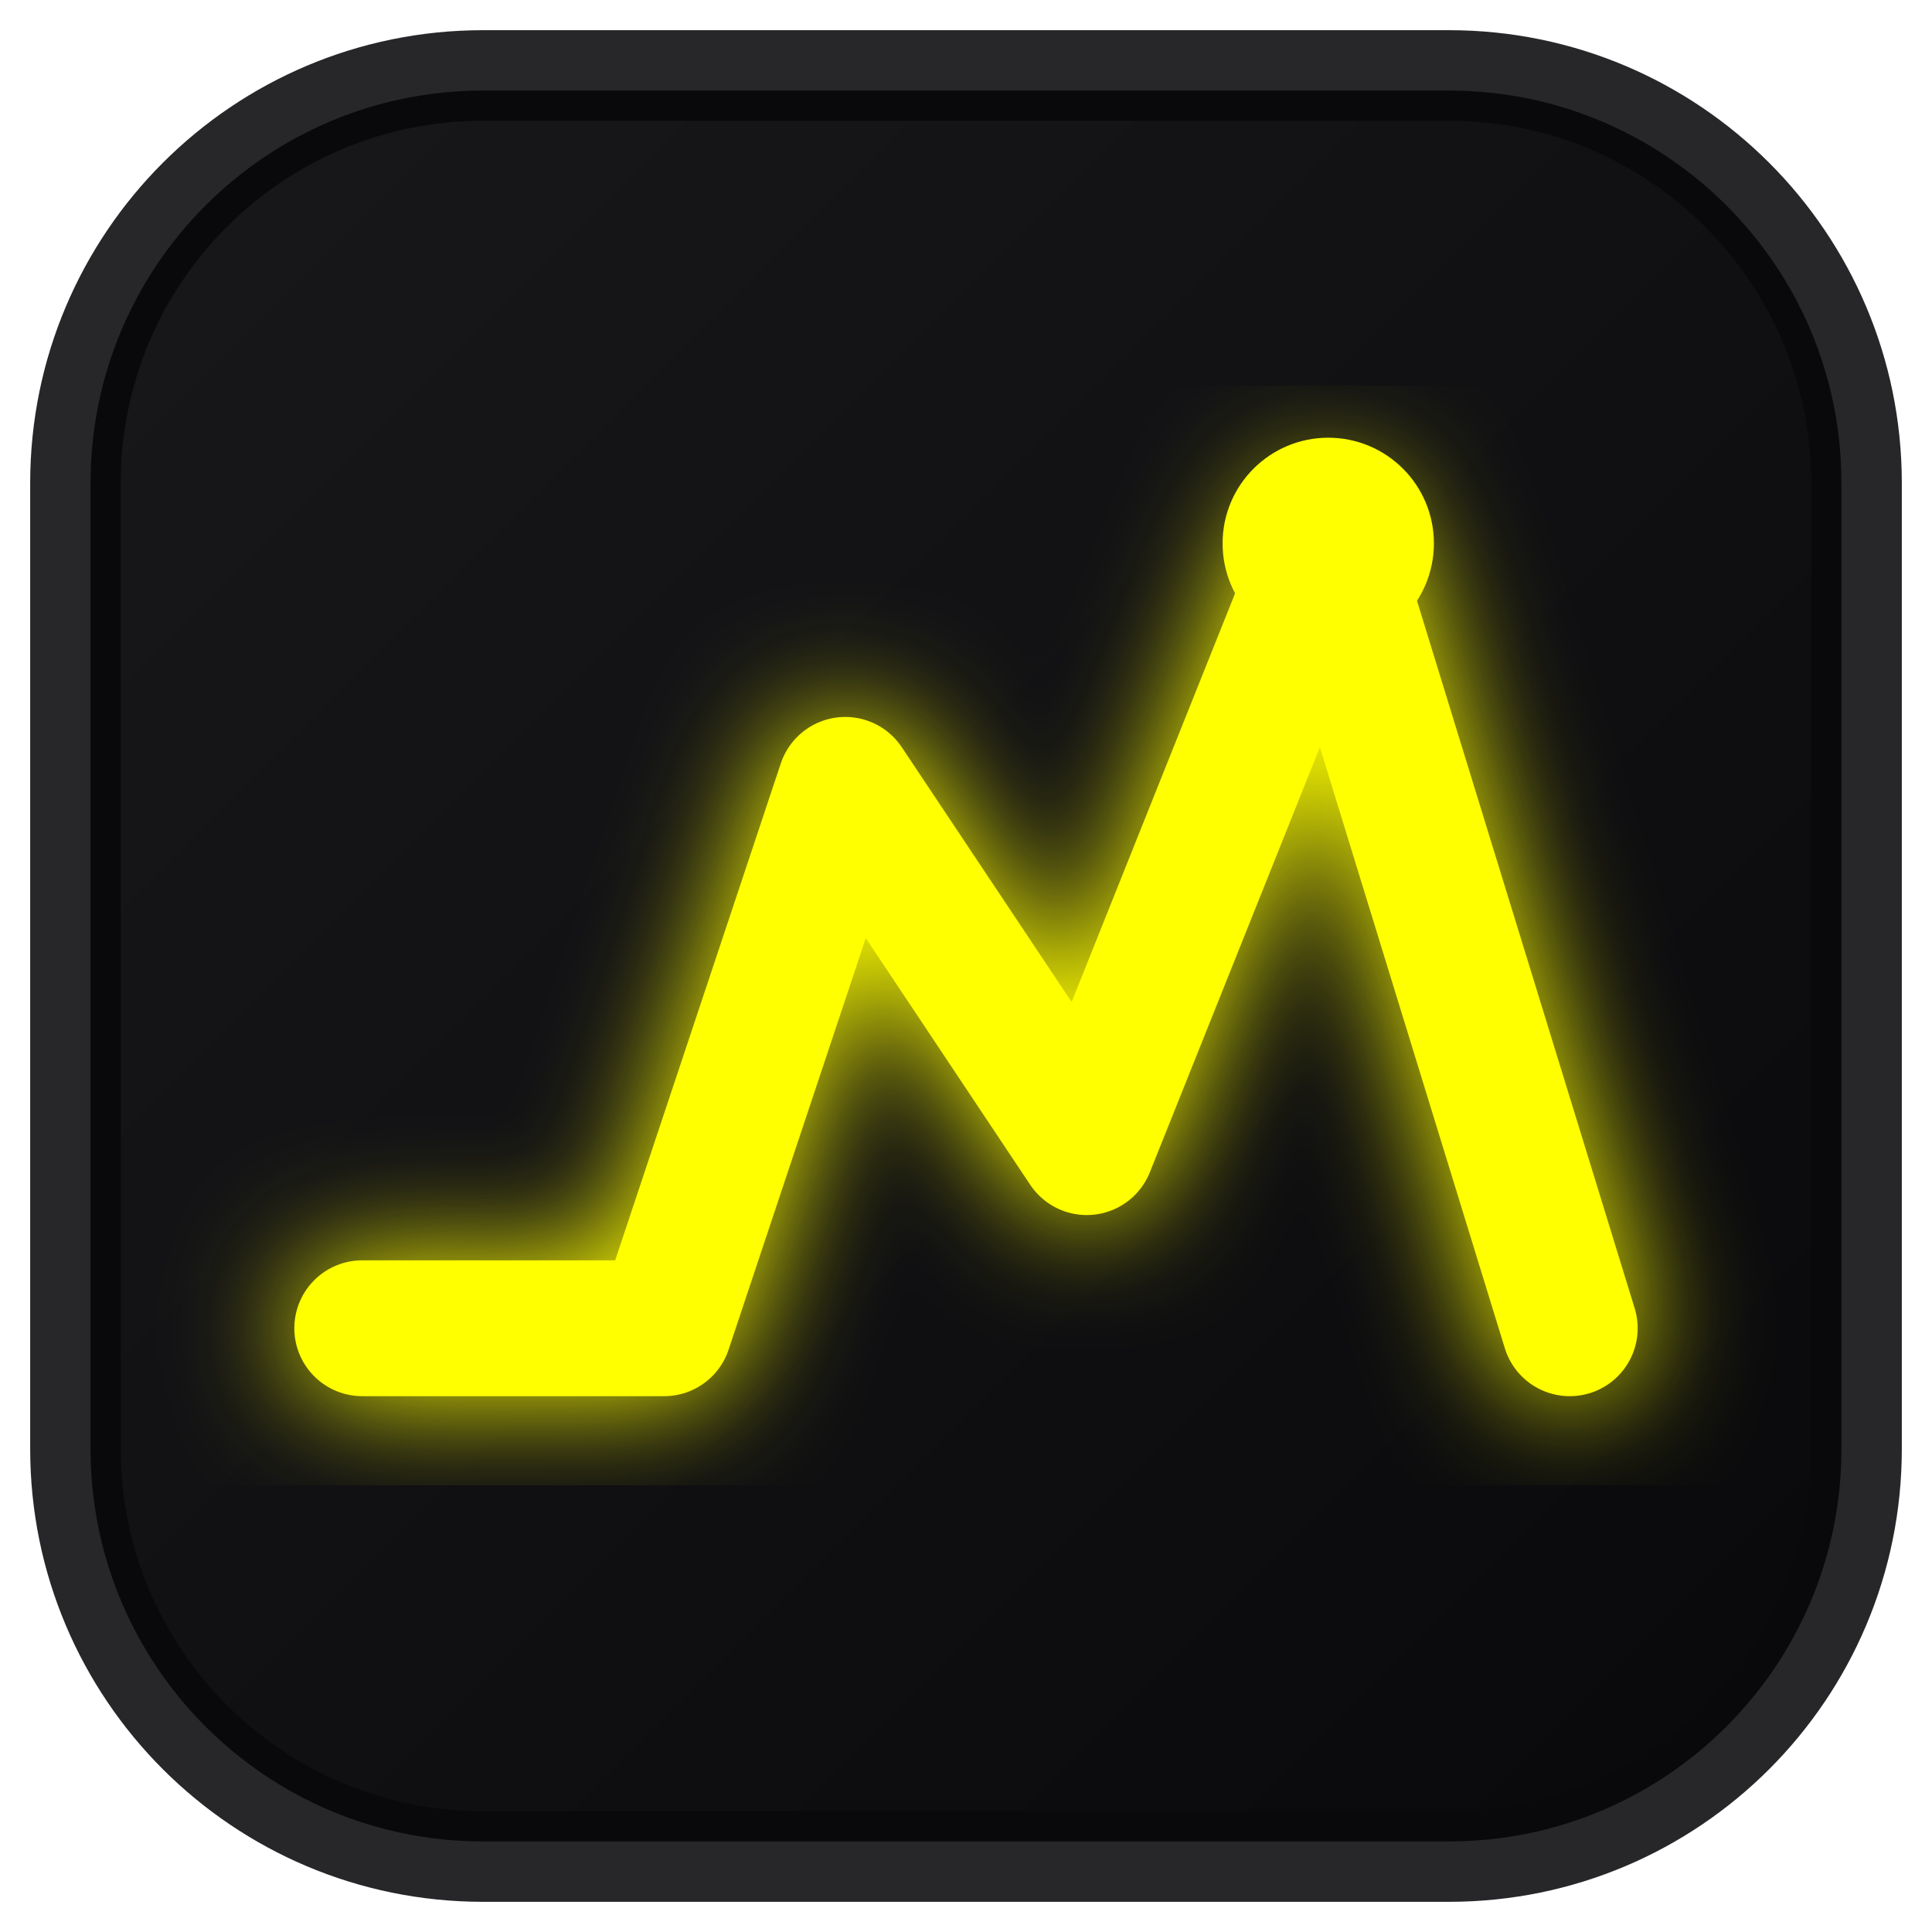
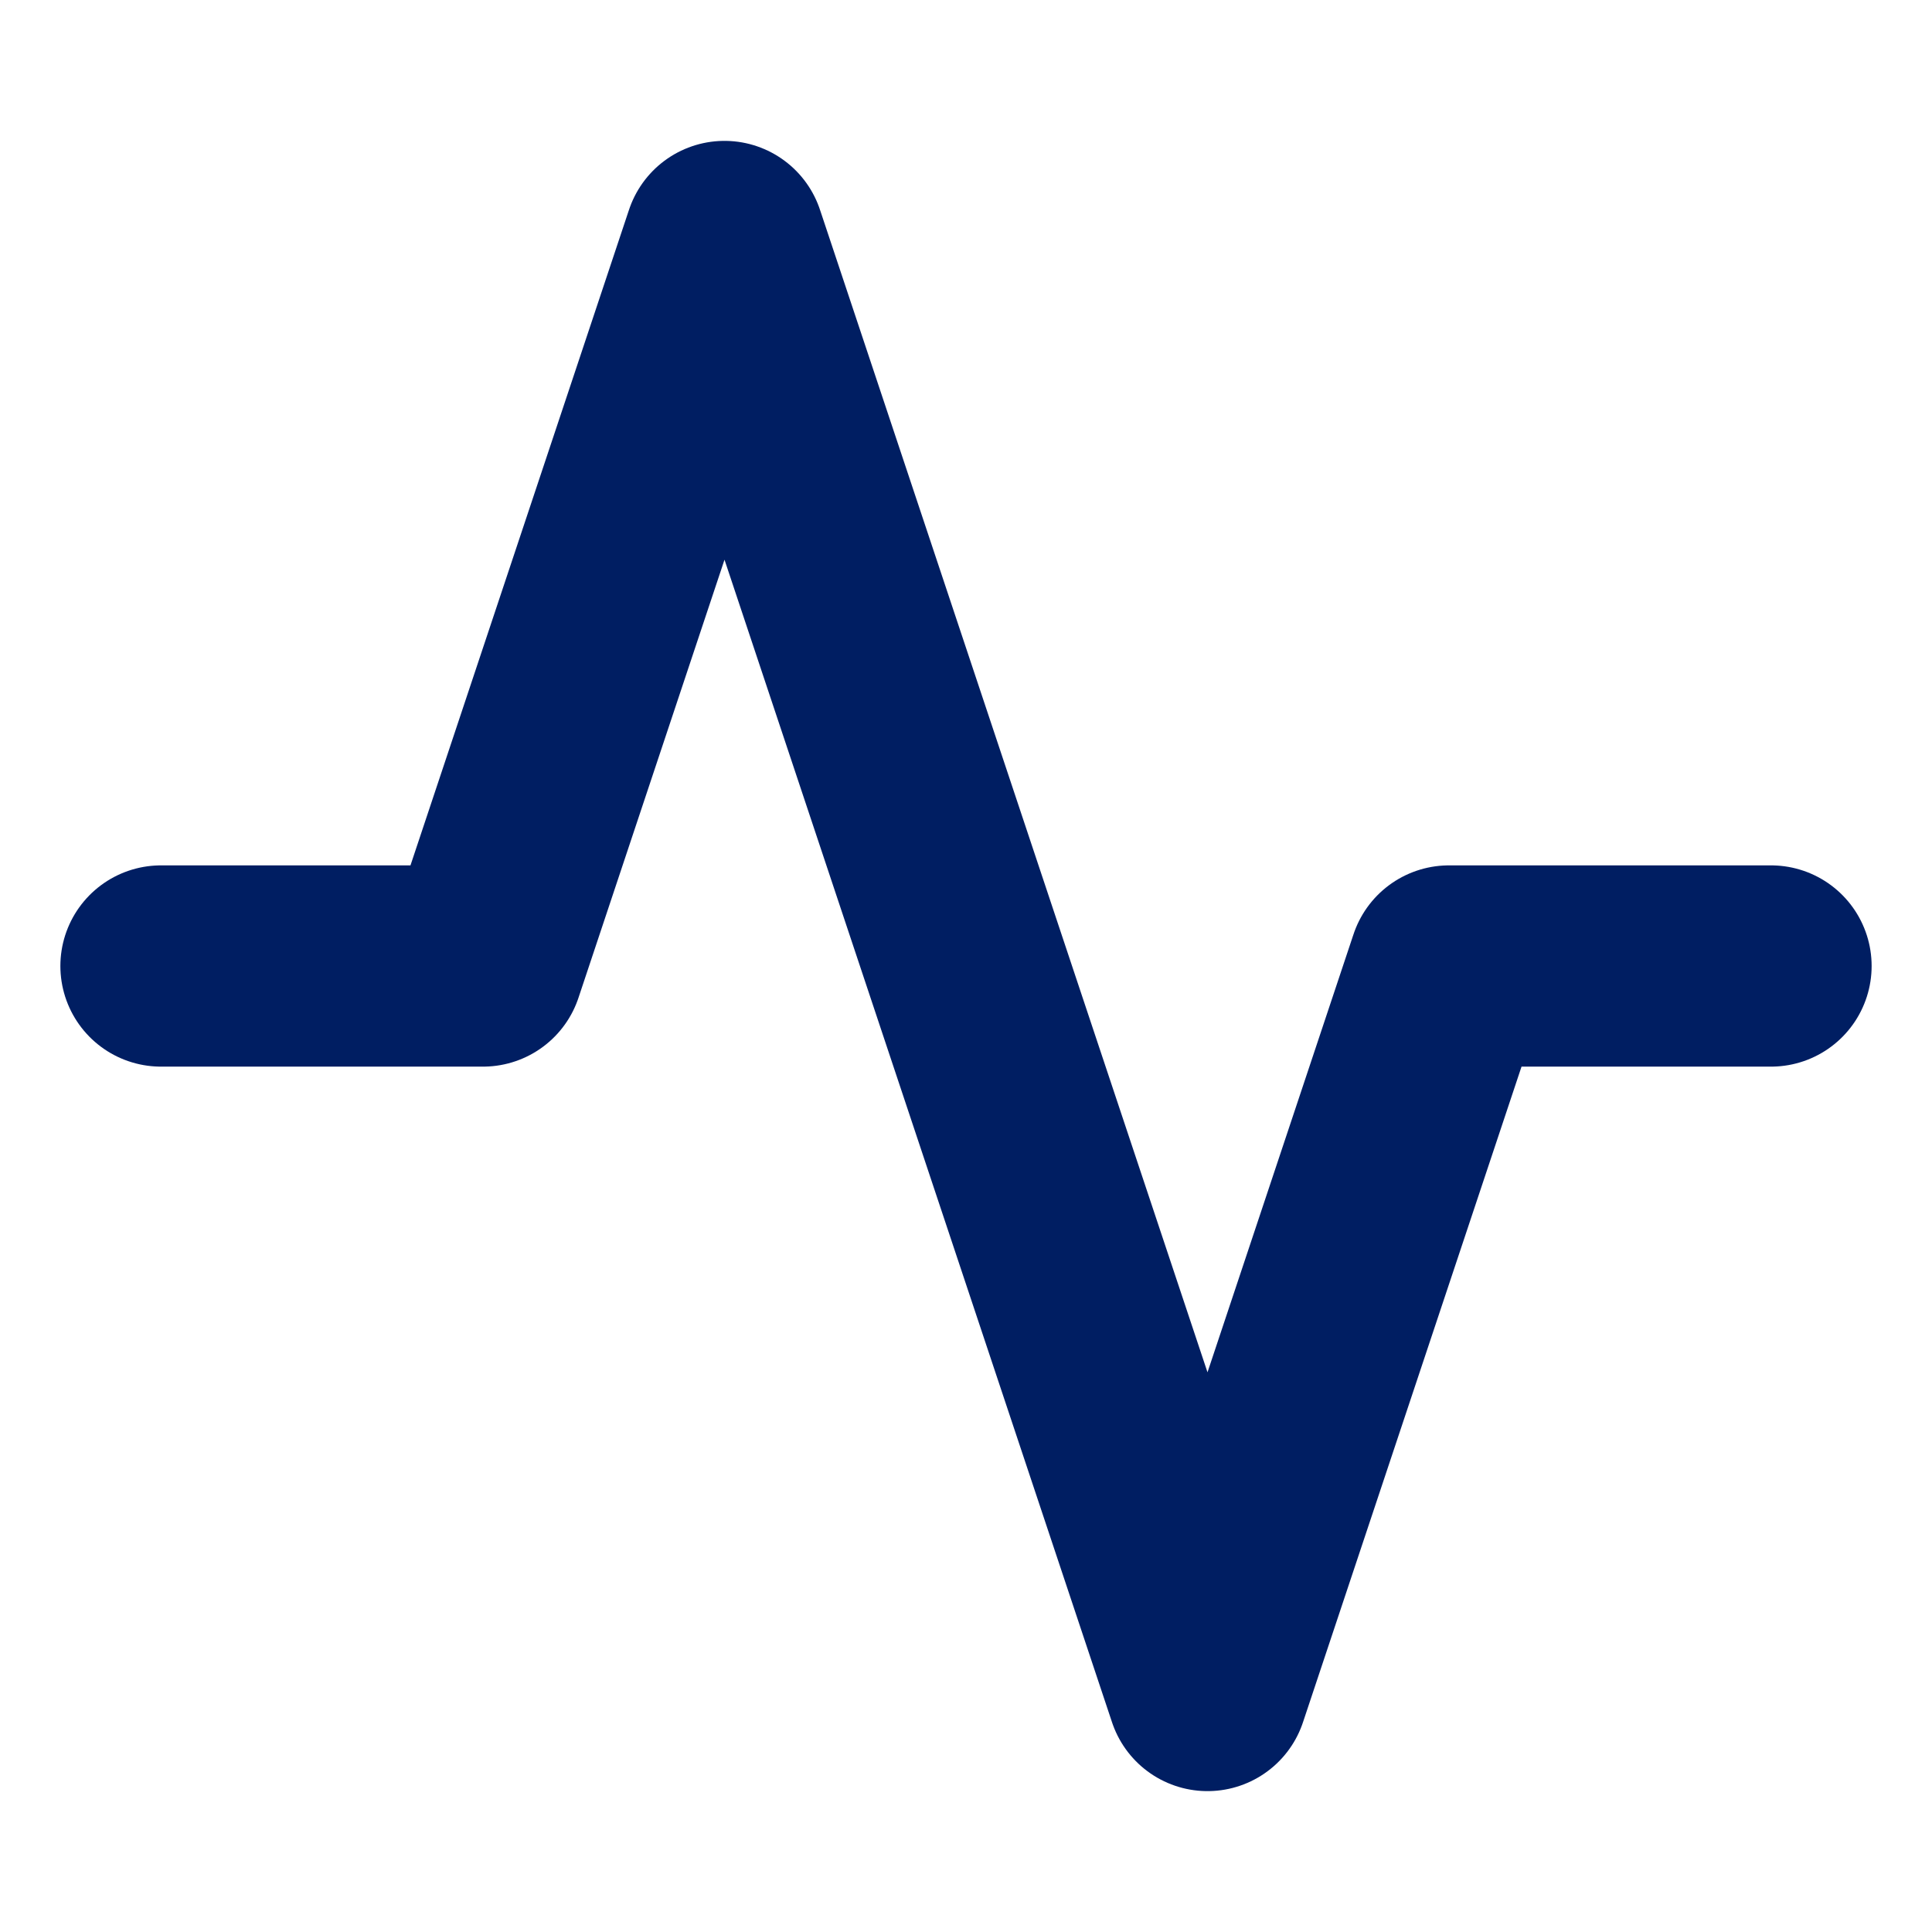
- <svg xmlns="http://www.w3.org/2000/svg" viewBox="0 0 64 64" width="64" height="64">
-   <rect x="2" y="2" width="60" height="60" rx="14" fill="#09090B" stroke="#27272A" stroke-width="2" />
-   <rect x="4" y="4" width="56" height="56" rx="12" fill="url(#bg-grad)" />
-   <defs>
-     <linearGradient id="bg-grad" x1="0%" y1="0%" x2="100%" y2="100%">
-       <stop offset="0%" stop-color="#18181B" />
-       <stop offset="100%" stop-color="#09090B" />
-     </linearGradient>
-     <filter id="glow" x="-20%" y="-20%" width="140%" height="140%">
-       <feGaussianBlur stdDeviation="2" result="blur" />
-       <feComposite in="SourceGraphic" in2="blur" operator="over" />
-     </filter>
-   </defs>
-   <path d="M 12 44 L 22 44 L 28 26 L 36 38 L 44 18 L 52 44" fill="none" stroke="#FFFF00" stroke-width="4.5" stroke-linecap="round" stroke-linejoin="round" filter="url(#glow)" />
-   <circle cx="44" cy="18" r="3.5" fill="#FFFF00" />
+ <svg xmlns="http://www.w3.org/2000/svg" viewBox="0 0 24 24" width="64" height="64" fill="none" stroke="#001E62" stroke-width="2.5" stroke-linecap="round" stroke-linejoin="round">
+   <path d="M22 12h-4l-3 9L9 3l-3 9H2" />
</svg>
